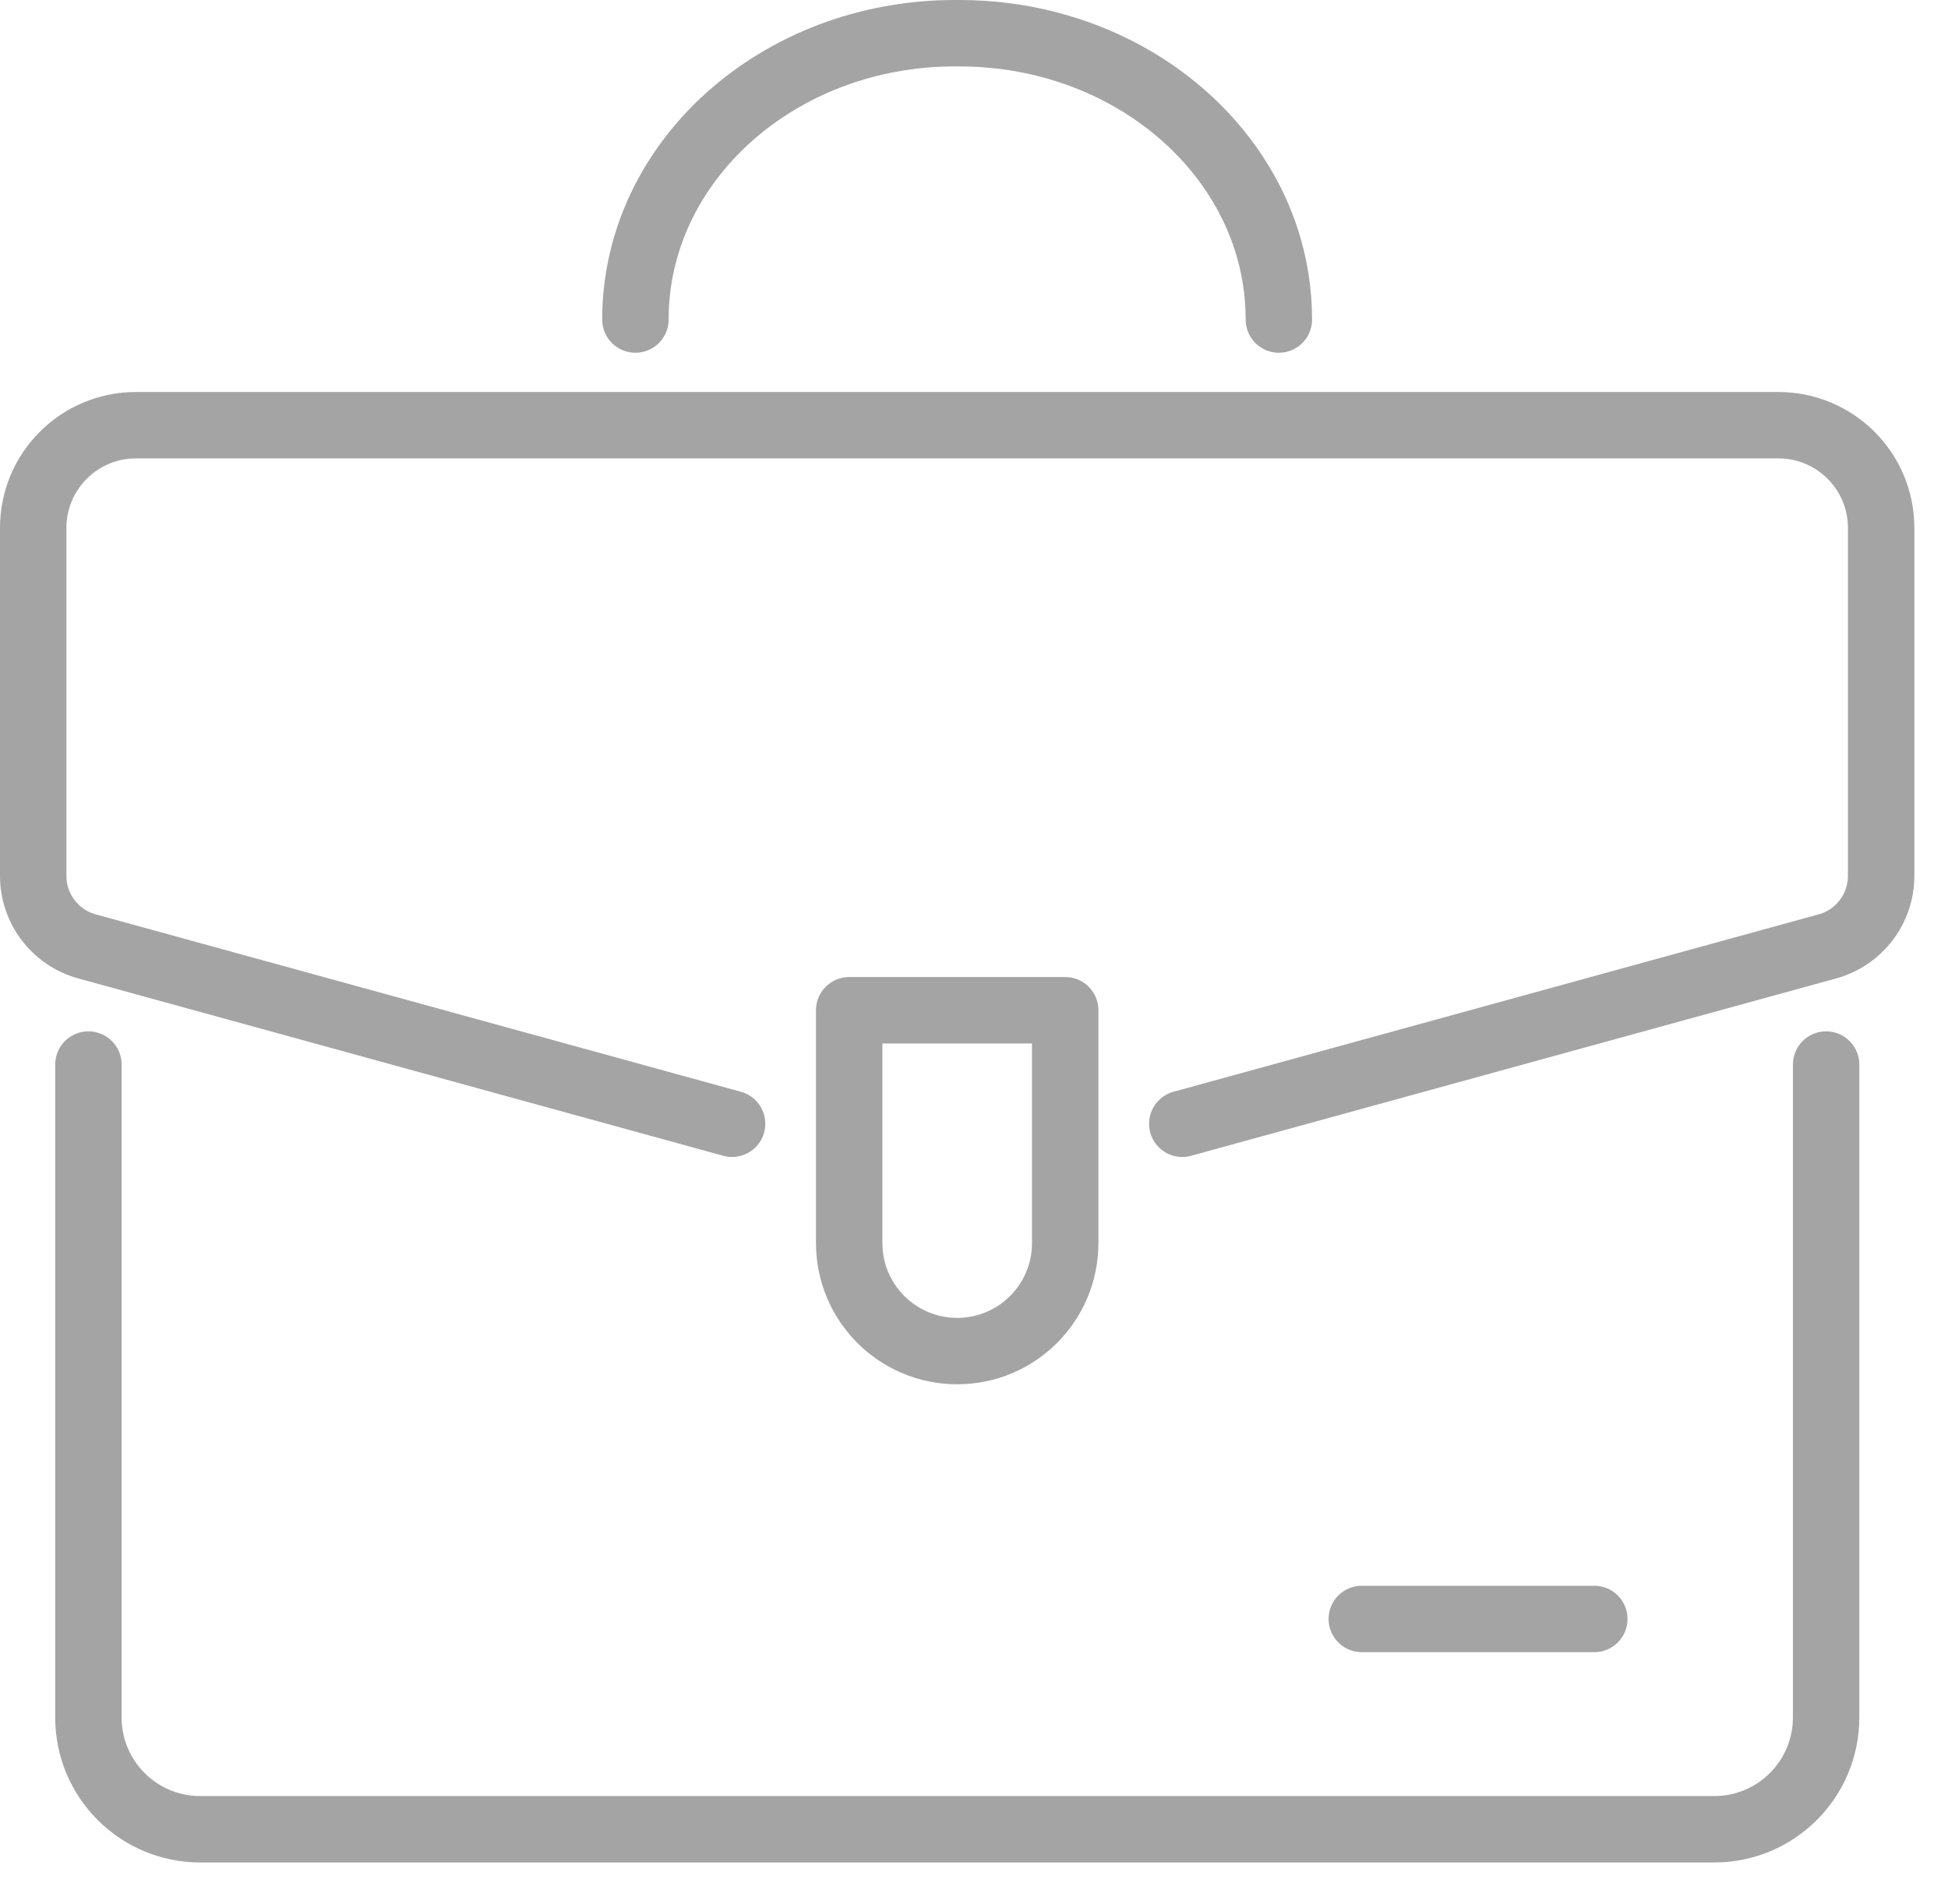
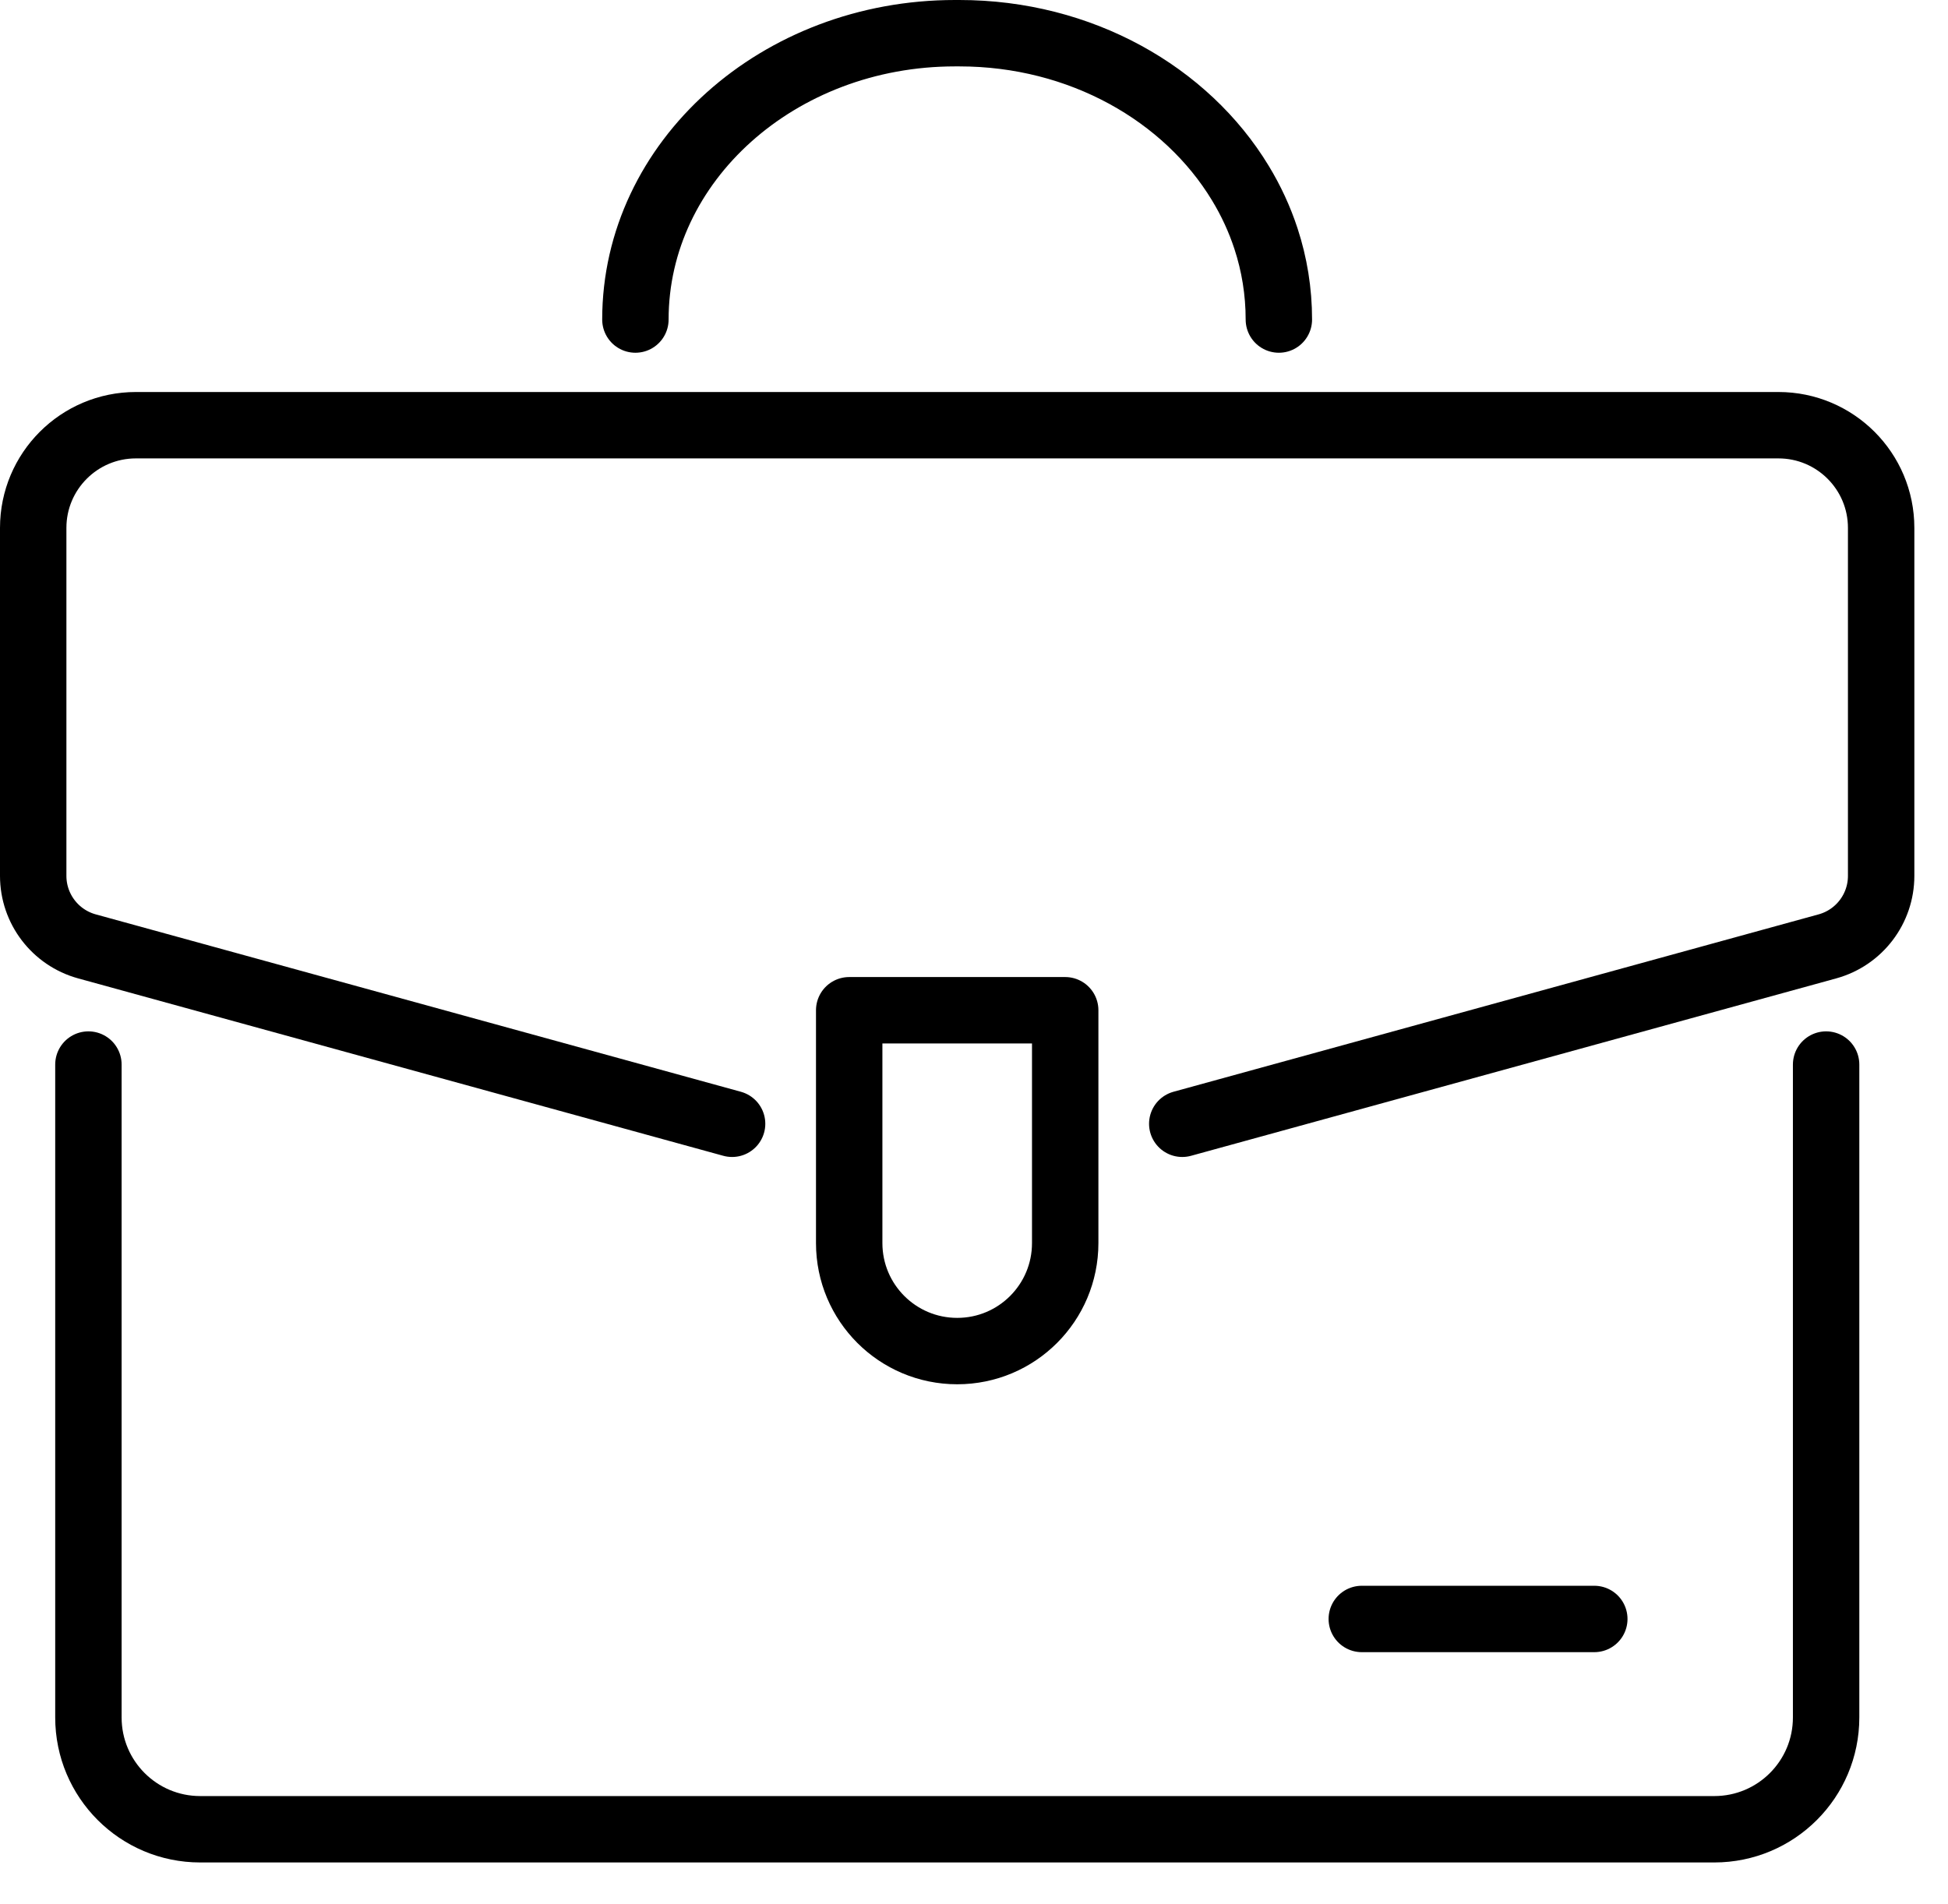
<svg xmlns="http://www.w3.org/2000/svg" width="44" height="43" viewBox="0 0 44 43" fill="none">
-   <path d="M41.247 24.05V38.8C41.247 40.196 40.117 41.326 38.721 41.326H4.522C3.127 41.326 1.997 40.196 1.997 38.8V24.05" stroke="#A4A4A4" stroke-width="1.5" stroke-linecap="round" stroke-linejoin="round" />
-   <path d="M16.536 25.388L1.963 21.38C1.246 21.182 0.75 20.531 0.75 19.787V11.926C0.75 10.646 1.787 9.606 3.07 9.606H40.17C41.451 9.606 42.49 10.644 42.49 11.926V19.787C42.49 20.531 41.994 21.182 41.277 21.38L26.704 25.388" stroke="#A4A4A4" stroke-width="1.5" stroke-linecap="round" stroke-linejoin="round" />
-   <path d="M19.181 22.823H24.06V28.083C24.06 29.431 22.969 30.523 21.621 30.523C20.273 30.523 19.181 29.431 19.181 28.083V22.823Z" stroke="#A4A4A4" stroke-width="1.5" stroke-linecap="round" stroke-linejoin="round" />
-   <path d="M14.352 7.219C14.352 3.646 17.584 0.75 21.57 0.75H21.67C24.411 0.75 26.795 2.12 28.016 4.136C28.256 4.53 28.451 4.952 28.595 5.391C28.785 5.971 28.886 6.583 28.886 7.219" stroke="#A4A4A4" stroke-width="1.5" stroke-linecap="round" stroke-linejoin="round" />
-   <path d="M36.011 36.575H30.759" stroke="#A4A4A4" stroke-width="1.5" stroke-linecap="round" stroke-linejoin="round" />
+   <path d="M41.247 24.05V38.8C41.247 40.196 40.117 41.326 38.721 41.326H4.522C3.127 41.326 1.997 40.196 1.997 38.8V24.05" stroke="currentColor" stroke-width="1.5" stroke-linecap="round" stroke-linejoin="round" />
+   <path d="M16.536 25.388L1.963 21.38C1.246 21.182 0.75 20.531 0.75 19.787V11.926C0.75 10.646 1.787 9.606 3.07 9.606H40.17C41.451 9.606 42.49 10.644 42.49 11.926V19.787C42.49 20.531 41.994 21.182 41.277 21.38L26.704 25.388" stroke="currentColor" stroke-width="1.5" stroke-linecap="round" stroke-linejoin="round" />
+   <path d="M19.181 22.823H24.06V28.083C24.06 29.431 22.969 30.523 21.621 30.523C20.273 30.523 19.181 29.431 19.181 28.083V22.823Z" stroke="currentColor" stroke-width="1.5" stroke-linecap="round" stroke-linejoin="round" />
+   <path d="M14.352 7.219C14.352 3.646 17.584 0.75 21.57 0.75H21.67C24.411 0.75 26.795 2.12 28.016 4.136C28.256 4.53 28.451 4.952 28.595 5.391C28.785 5.971 28.886 6.583 28.886 7.219" stroke="currentColor" stroke-width="1.5" stroke-linecap="round" stroke-linejoin="round" />
+   <path d="M36.011 36.575H30.759" stroke="currentColor" stroke-width="1.5" stroke-linecap="round" stroke-linejoin="round" />
</svg>
